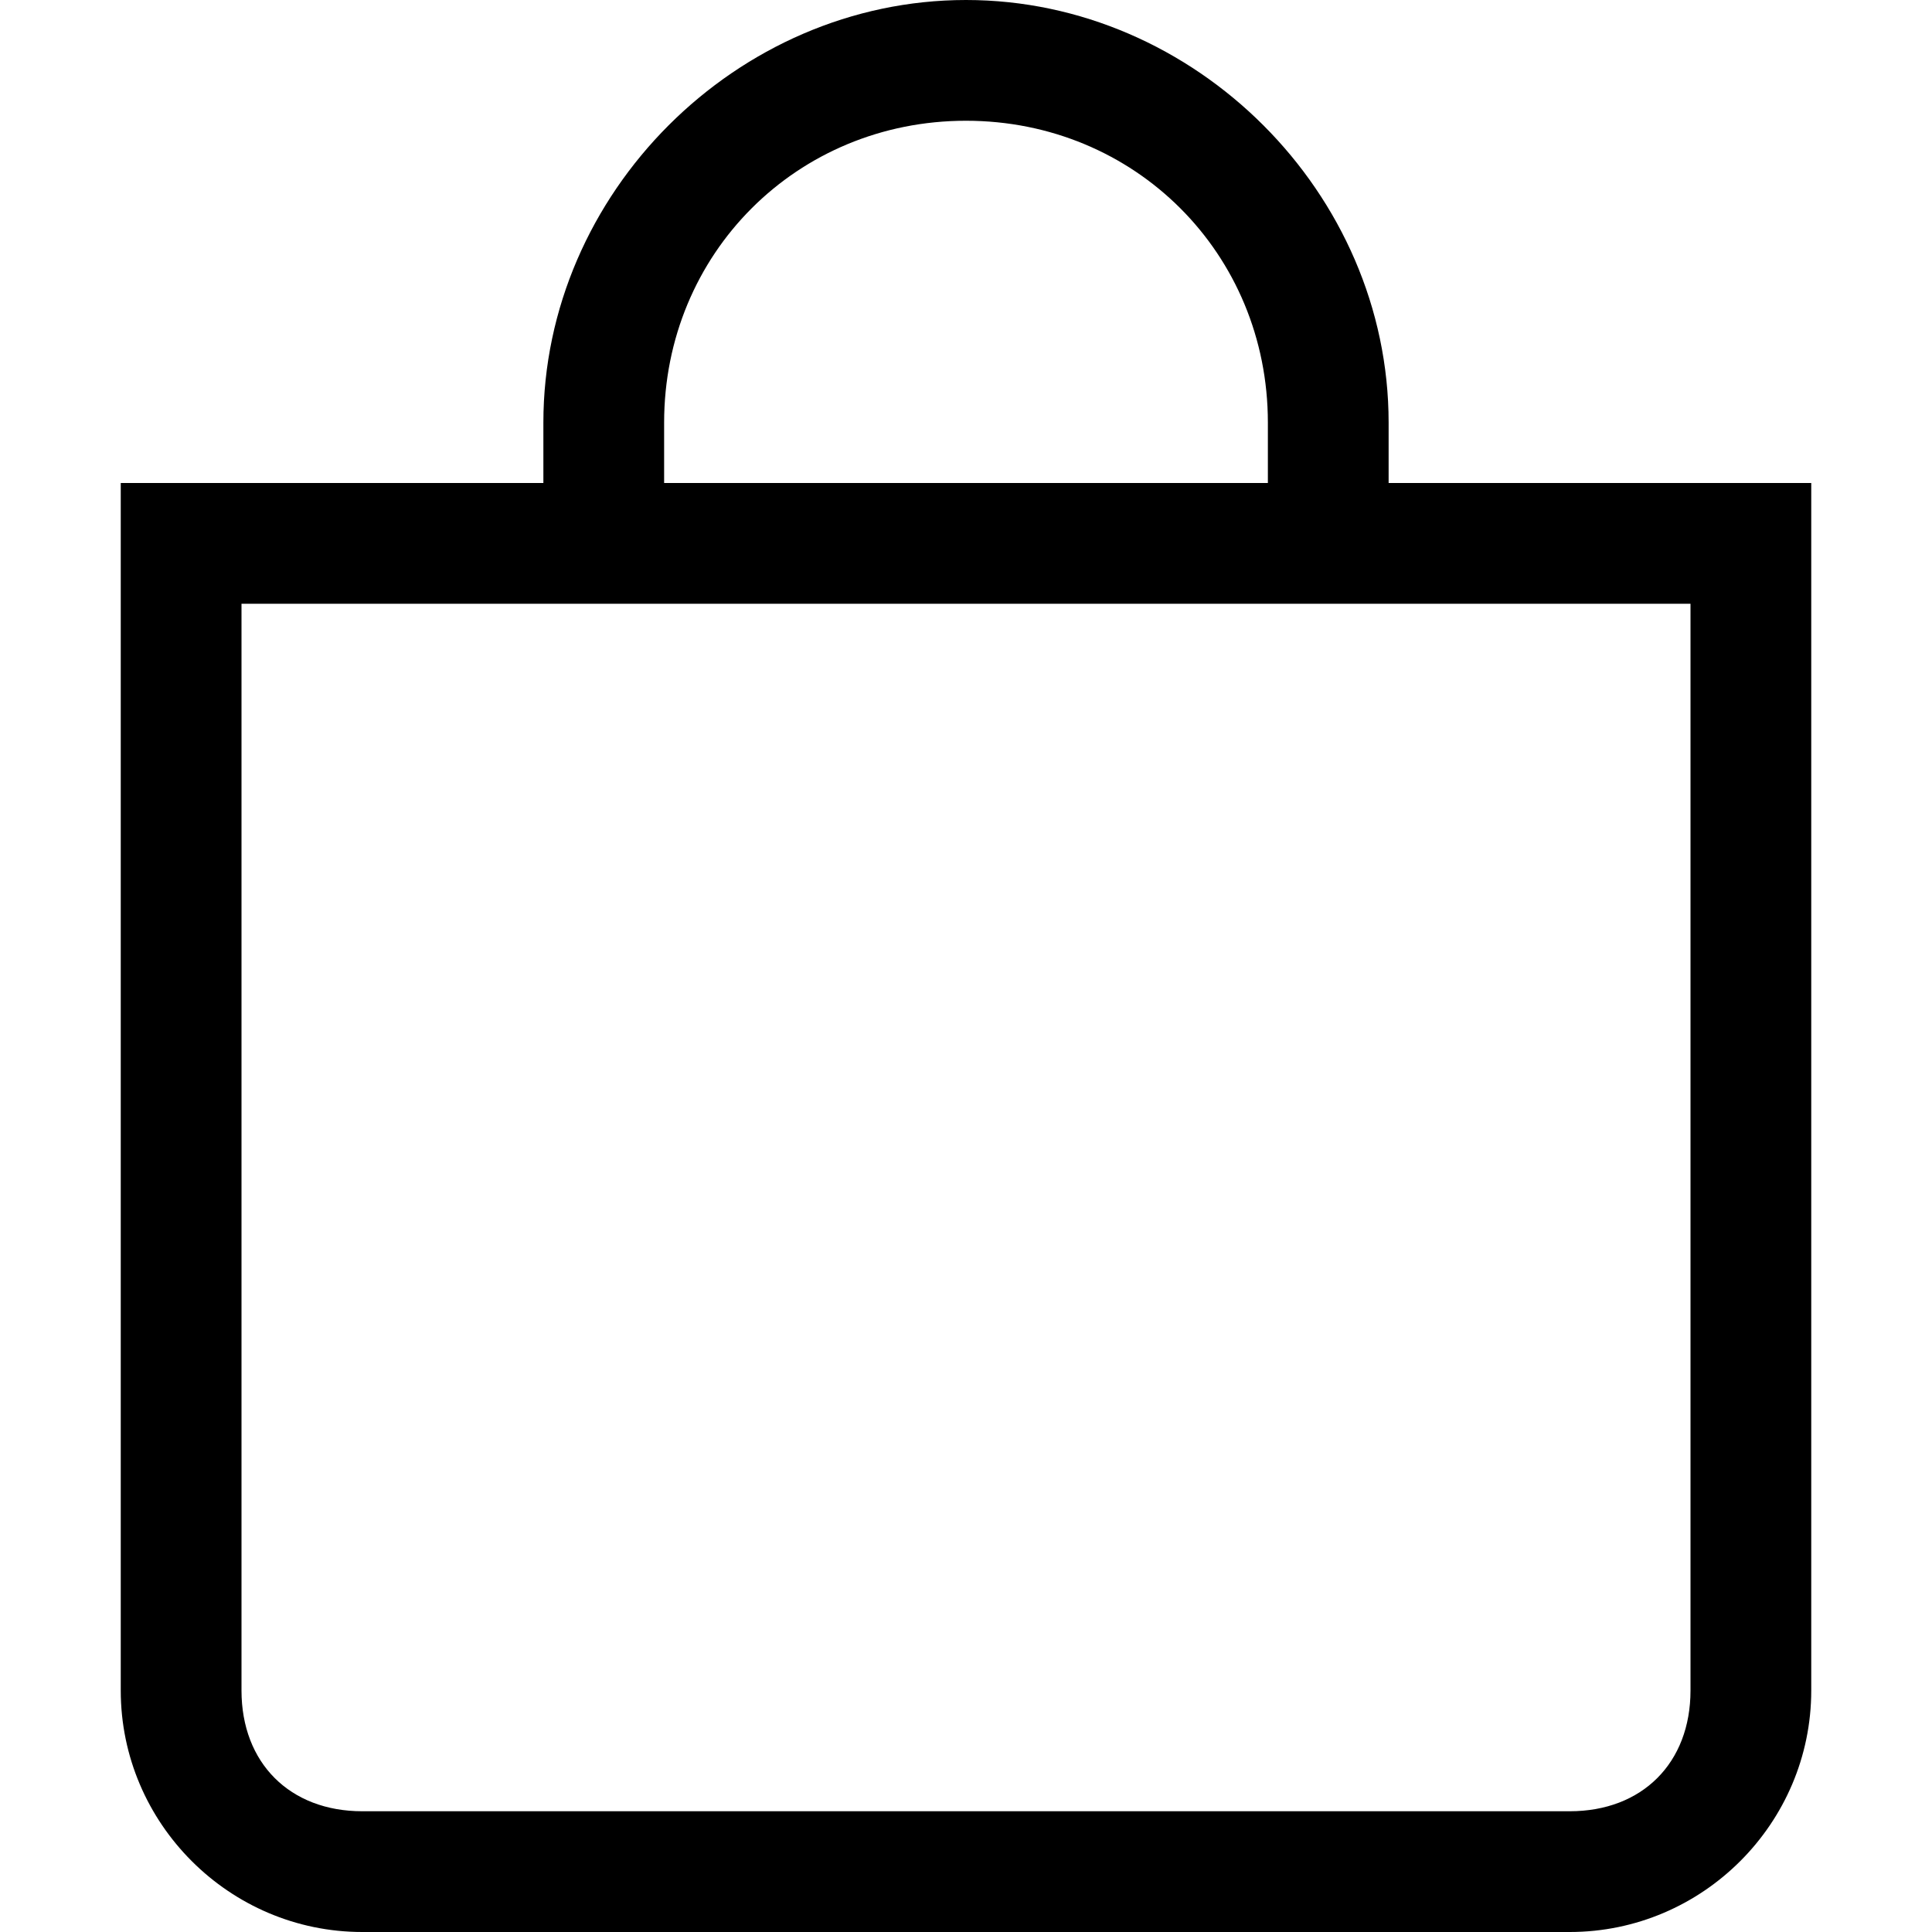
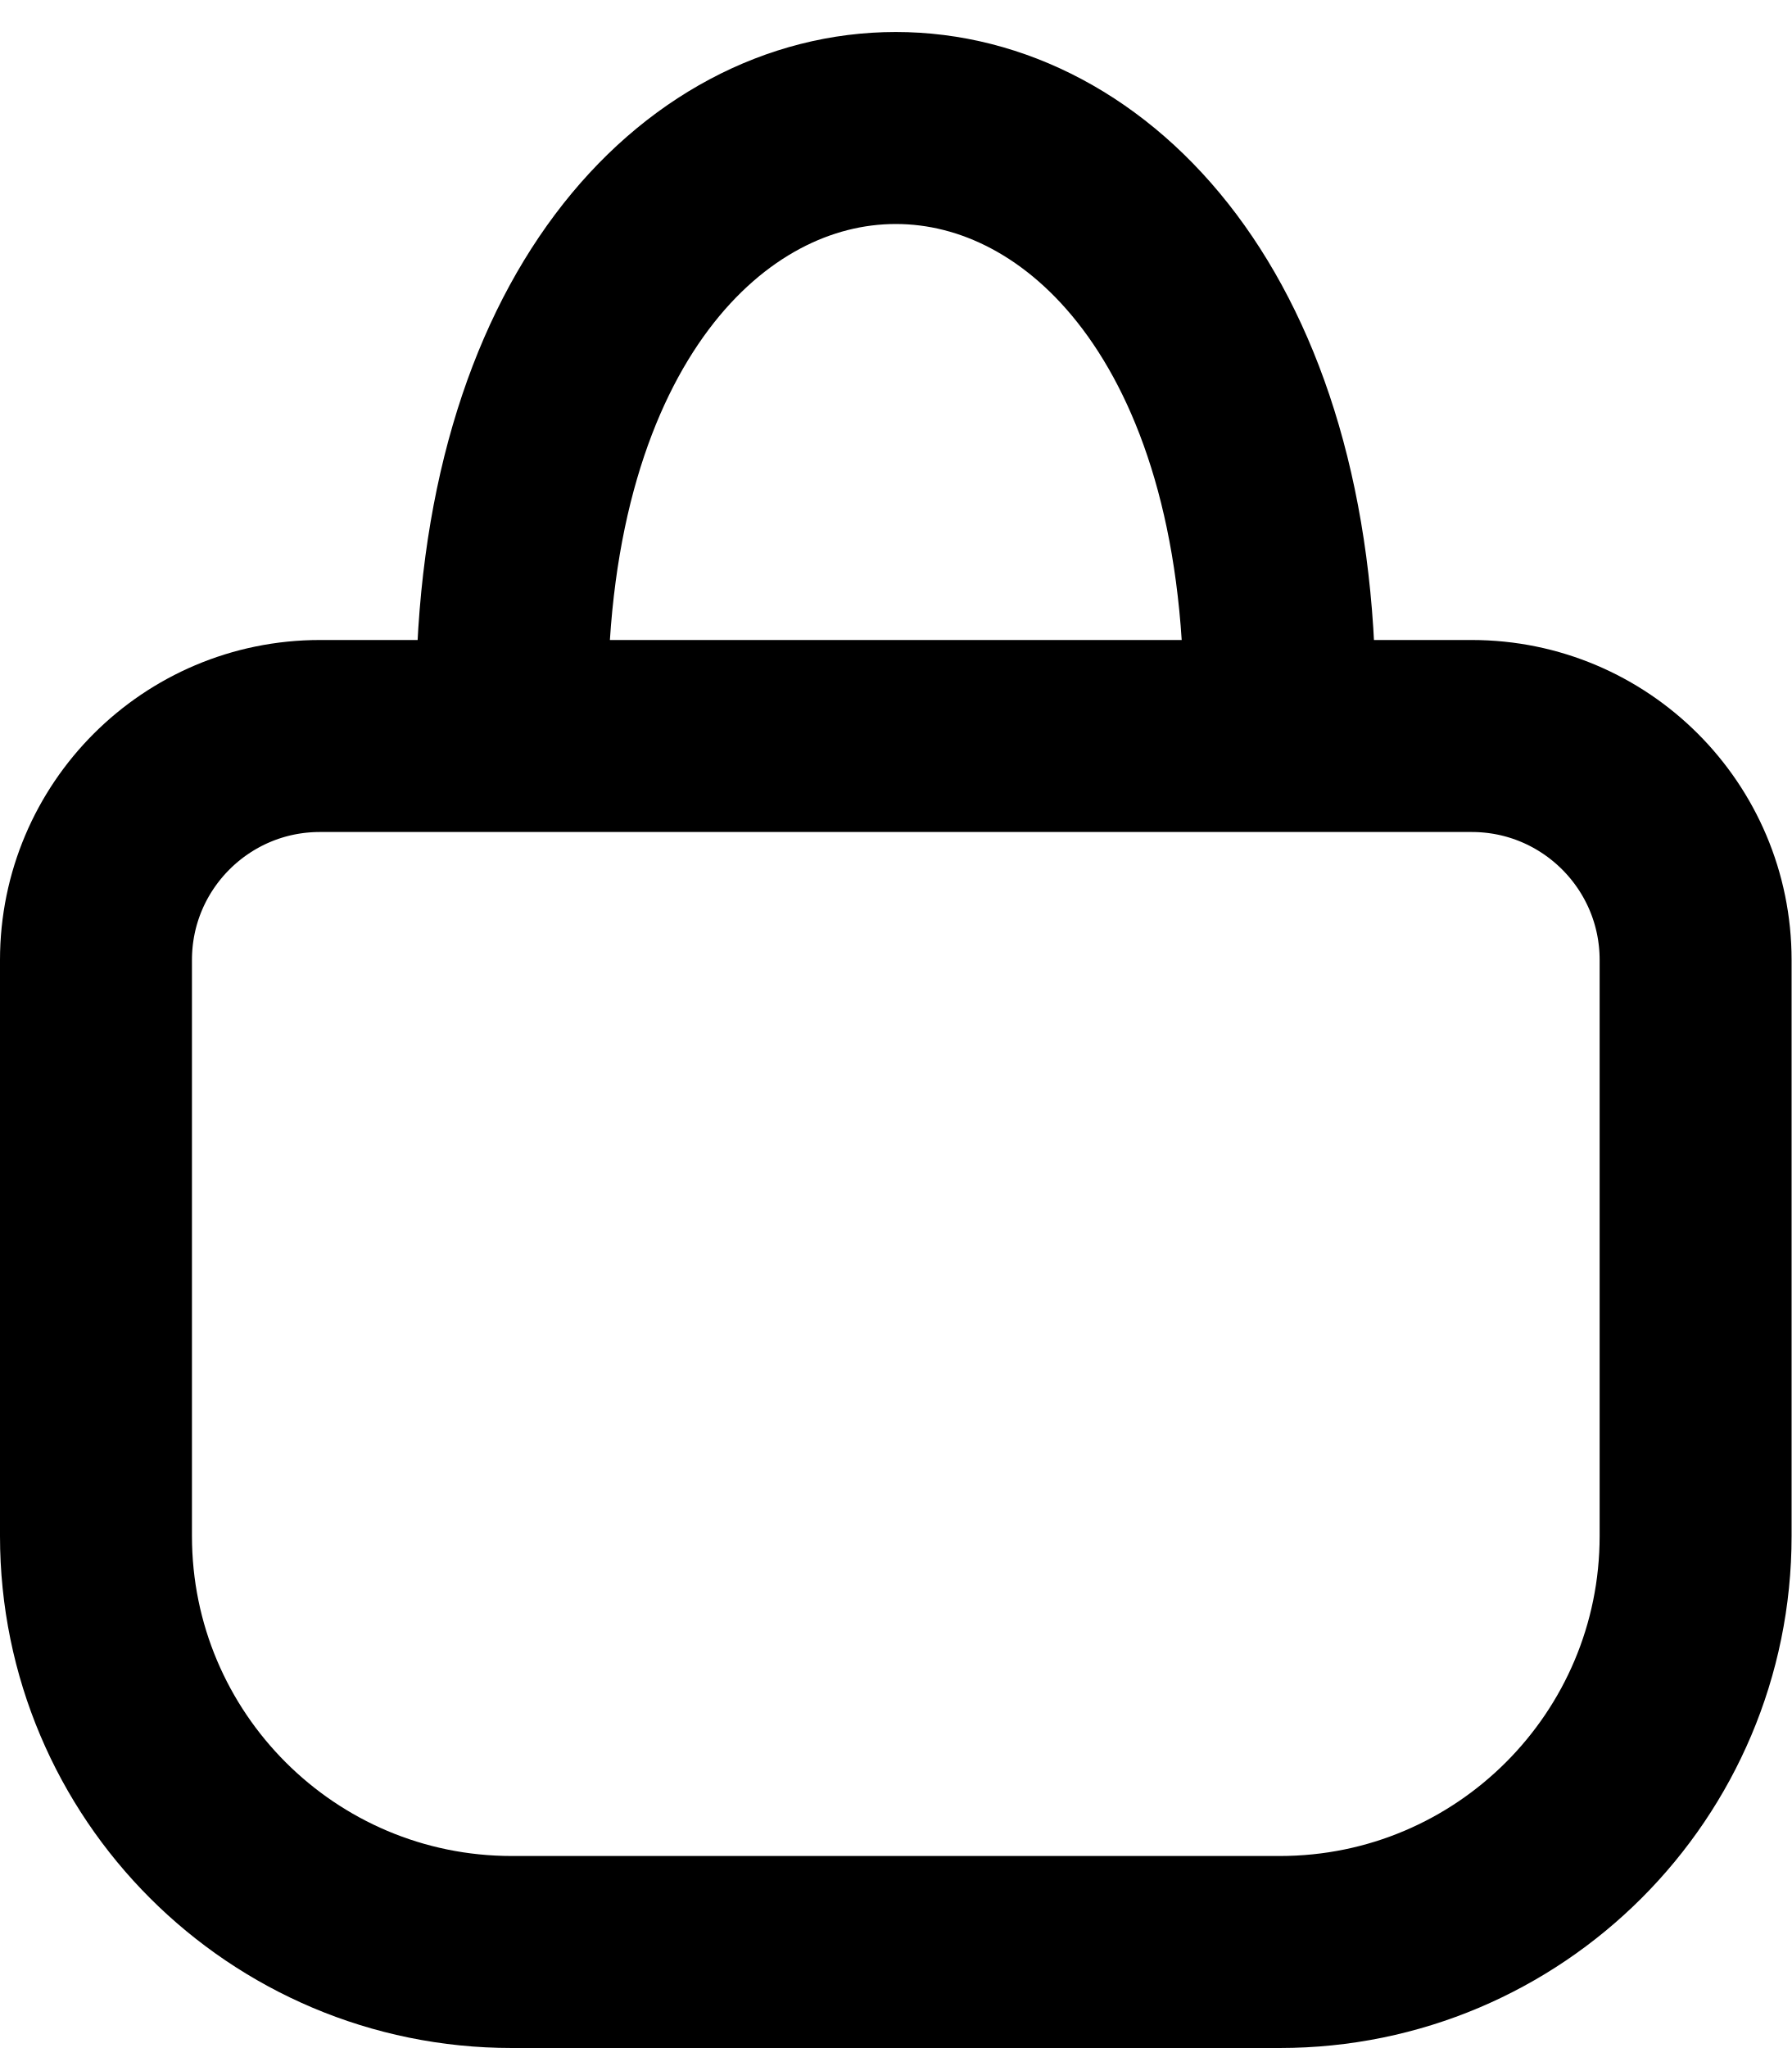
- <svg xmlns="http://www.w3.org/2000/svg" version="1.1" id="Layer_1" x="0px" y="0px" viewBox="0 0 16 16" style="enable-background:new 0 0 16 16;" xml:space="preserve">
-   <path d="M8,1c1.4,0,2.5,1.1,2.5,2.5V4h-5V3.5C5.5,2.1,6.6,1,8,1 M11.5,4V3.5C11.5,1.6,9.9,0,8,0S4.5,1.6,4.5,3.5V4H1v10  c0,1.1,0.9,2,2,2h10c1.1,0,2-0.9,2-2V4H11.5z M2,5h12v9c0,0.6-0.4,1-1,1H3c-0.6,0-1-0.4-1-1V5z" />
+ <svg xmlns="http://www.w3.org/2000/svg" width="28" height="32" viewBox="0 0 28 32" fill="none">
+   <path d="M5 11.5H23C24.933 11.5 26.5 13.067 26.5 15V24C26.5 27.59 23.59 30.5 20 30.5H8C4.41 30.5 1.5 27.59 1.5 24V15C1.5 13.067 3.067 11.5 5 11.5Z" stroke="black" stroke-width="3" />
+   <path d="M8 11C8 -1 20 -1 20 11" stroke="black" stroke-width="3" />
</svg>
